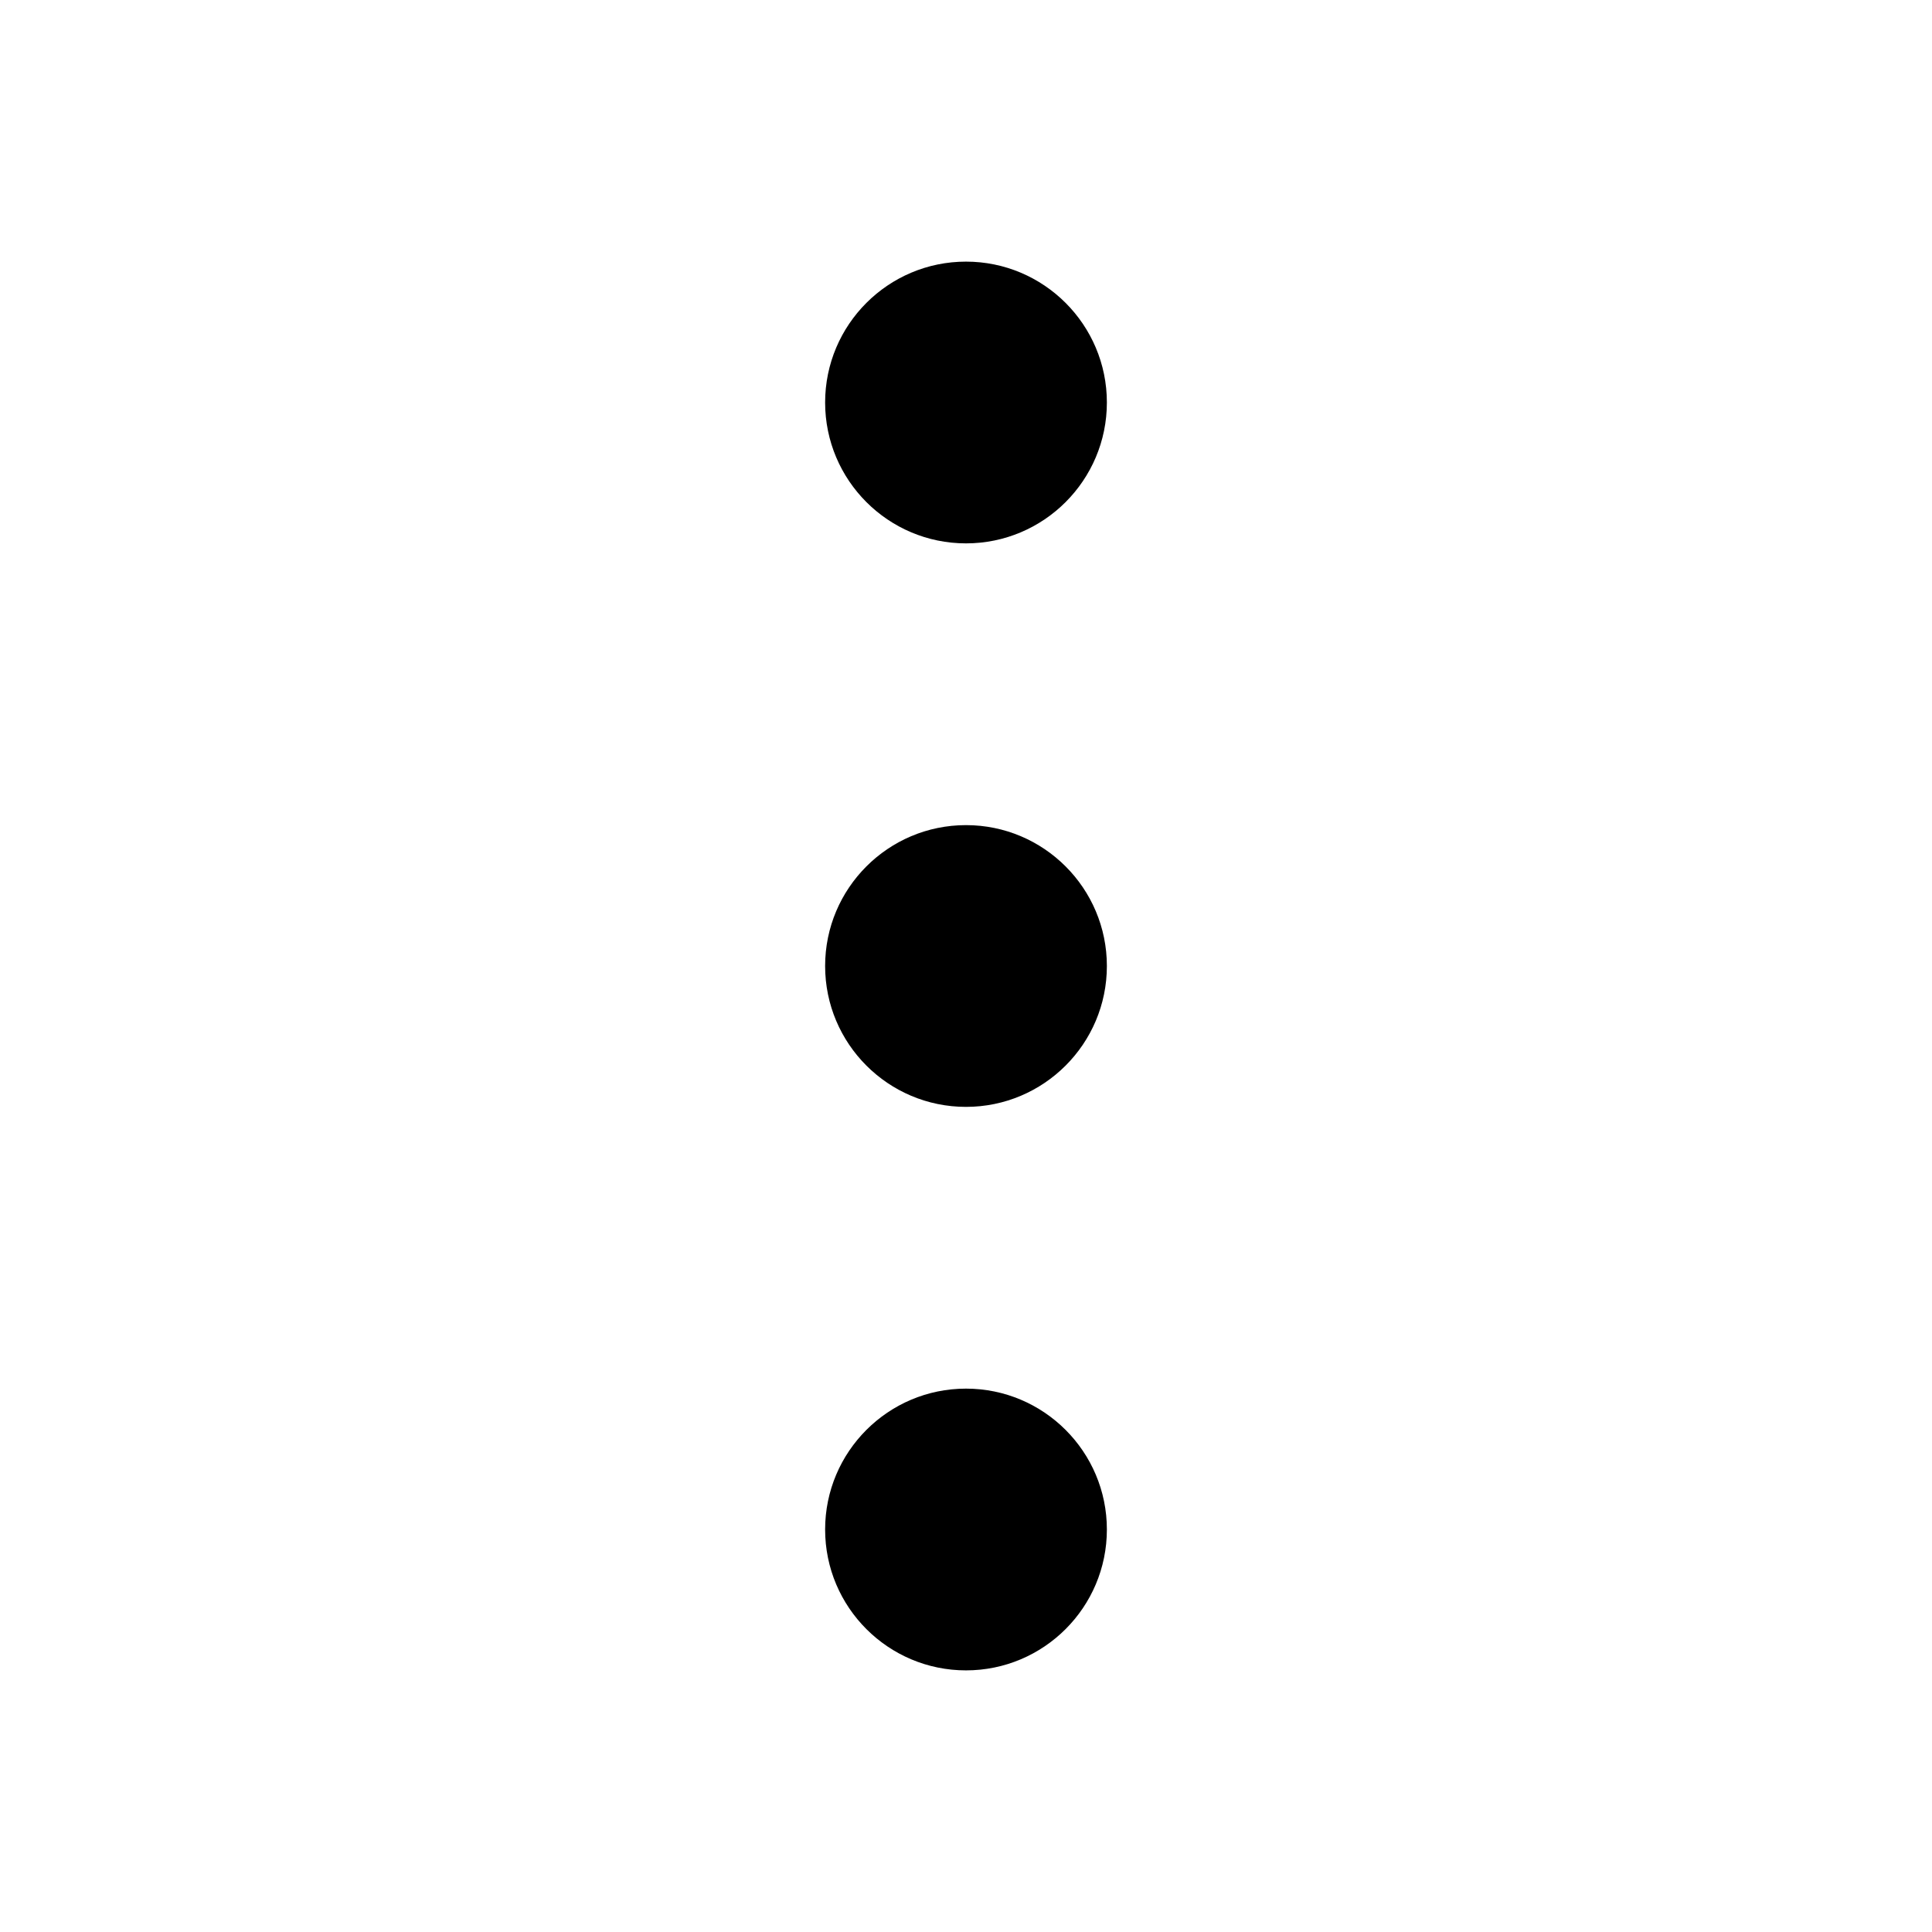
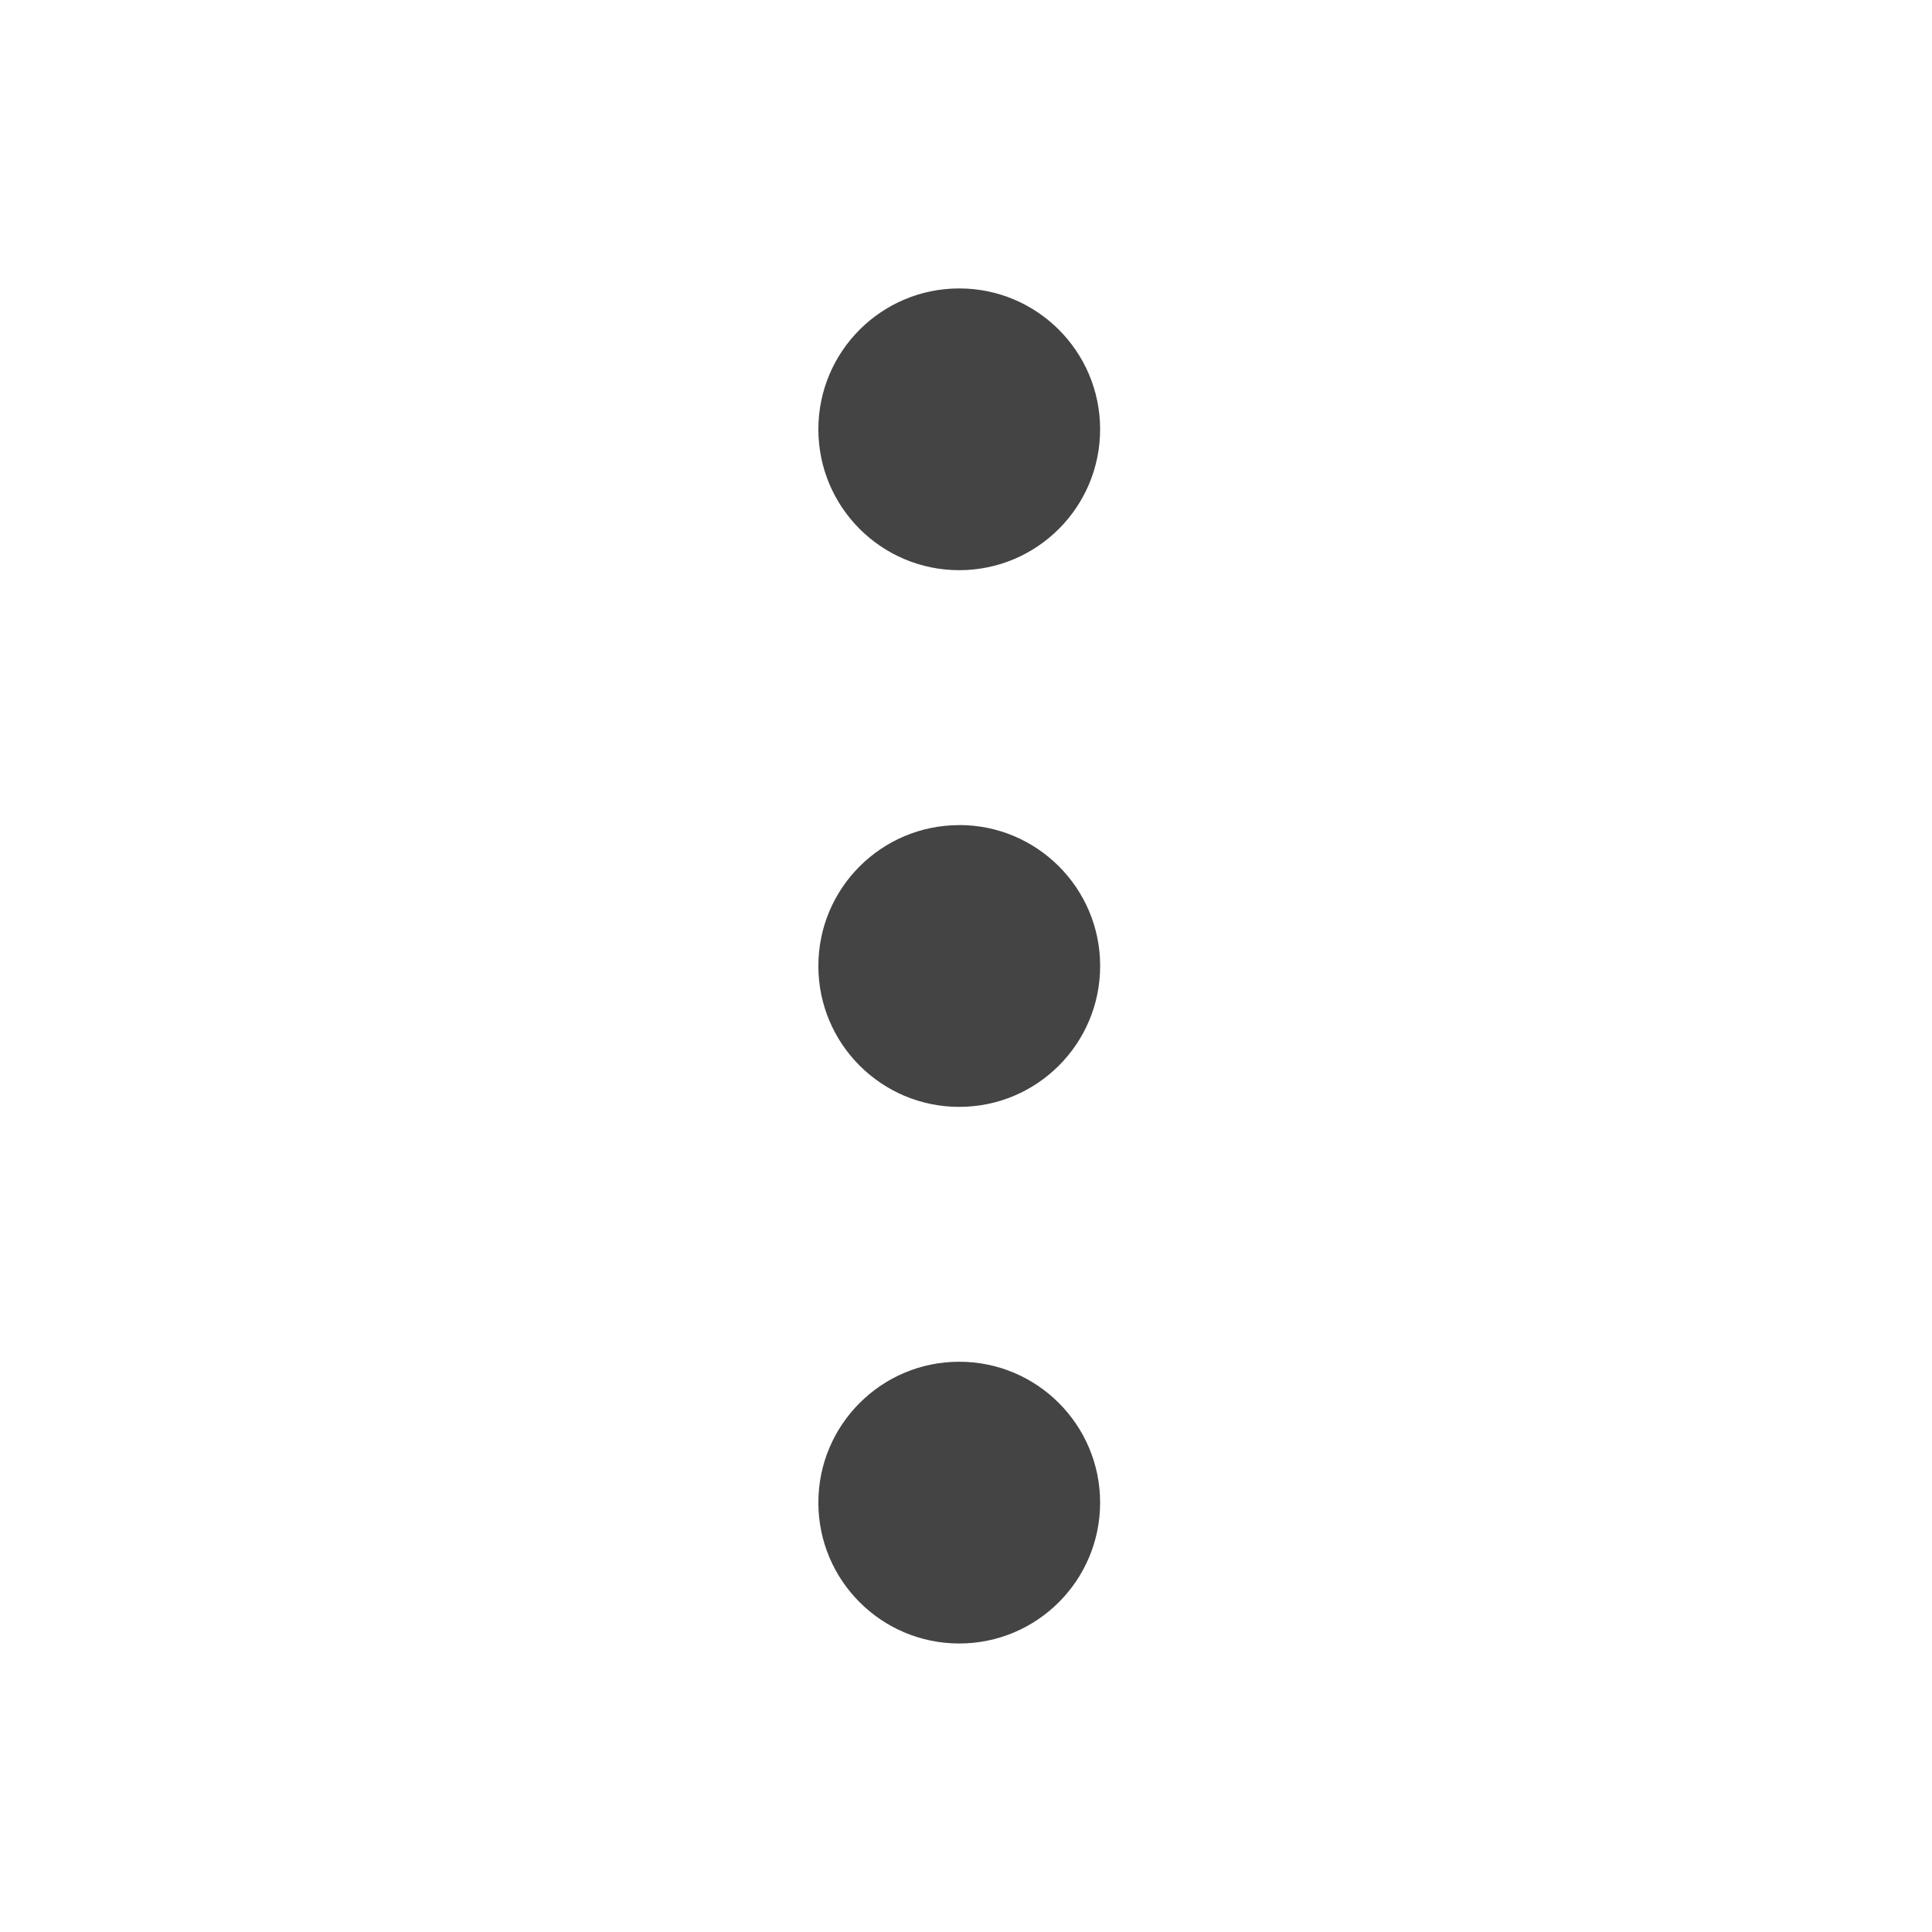
- <svg xmlns="http://www.w3.org/2000/svg" width="24" height="24" viewBox="0 0 24 24">
-   <path d="M12 3.25C11.034 3.25 10.25 4.034 10.25 5C10.25 5.966 11.034 6.75 12 6.75C12.966 6.75 13.75 5.966 13.75 5C13.75 4.034 12.966 3.25 12 3.25Z" />
-   <path d="M12 10.25C11.034 10.25 10.25 11.034 10.25 12C10.25 12.966 11.034 13.75 12 13.75C12.966 13.75 13.75 12.966 13.75 12C13.75 11.034 12.966 10.25 12 10.25Z" />
-   <path d="M12 17.25C11.034 17.25 10.25 18.034 10.25 19C10.25 19.966 11.034 20.75 12 20.75C12.966 20.75 13.75 19.966 13.75 19C13.75 18.034 12.966 17.25 12 17.25Z" />
+ <svg xmlns="http://www.w3.org/2000/svg" width="24" height="24" fill="none" viewBox="0 0 24 24">
+   <g class="icon-menu-comment">
+     <path fill="#444" d="M11.916 16.916a1.75 1.75 0 1 1 0 3.5 1.75 1.75 0 0 1 0-3.5Zm0-6.667a1.75 1.75 0 1 1 0 3.501 1.75 1.75 0 0 1 0-3.5Zm0-6.666a1.75 1.75 0 1 1 0 3.5 1.75 1.75 0 0 1 0-3.5Z" class="icon-fill-gray-primary" />
+   </g>
</svg>
